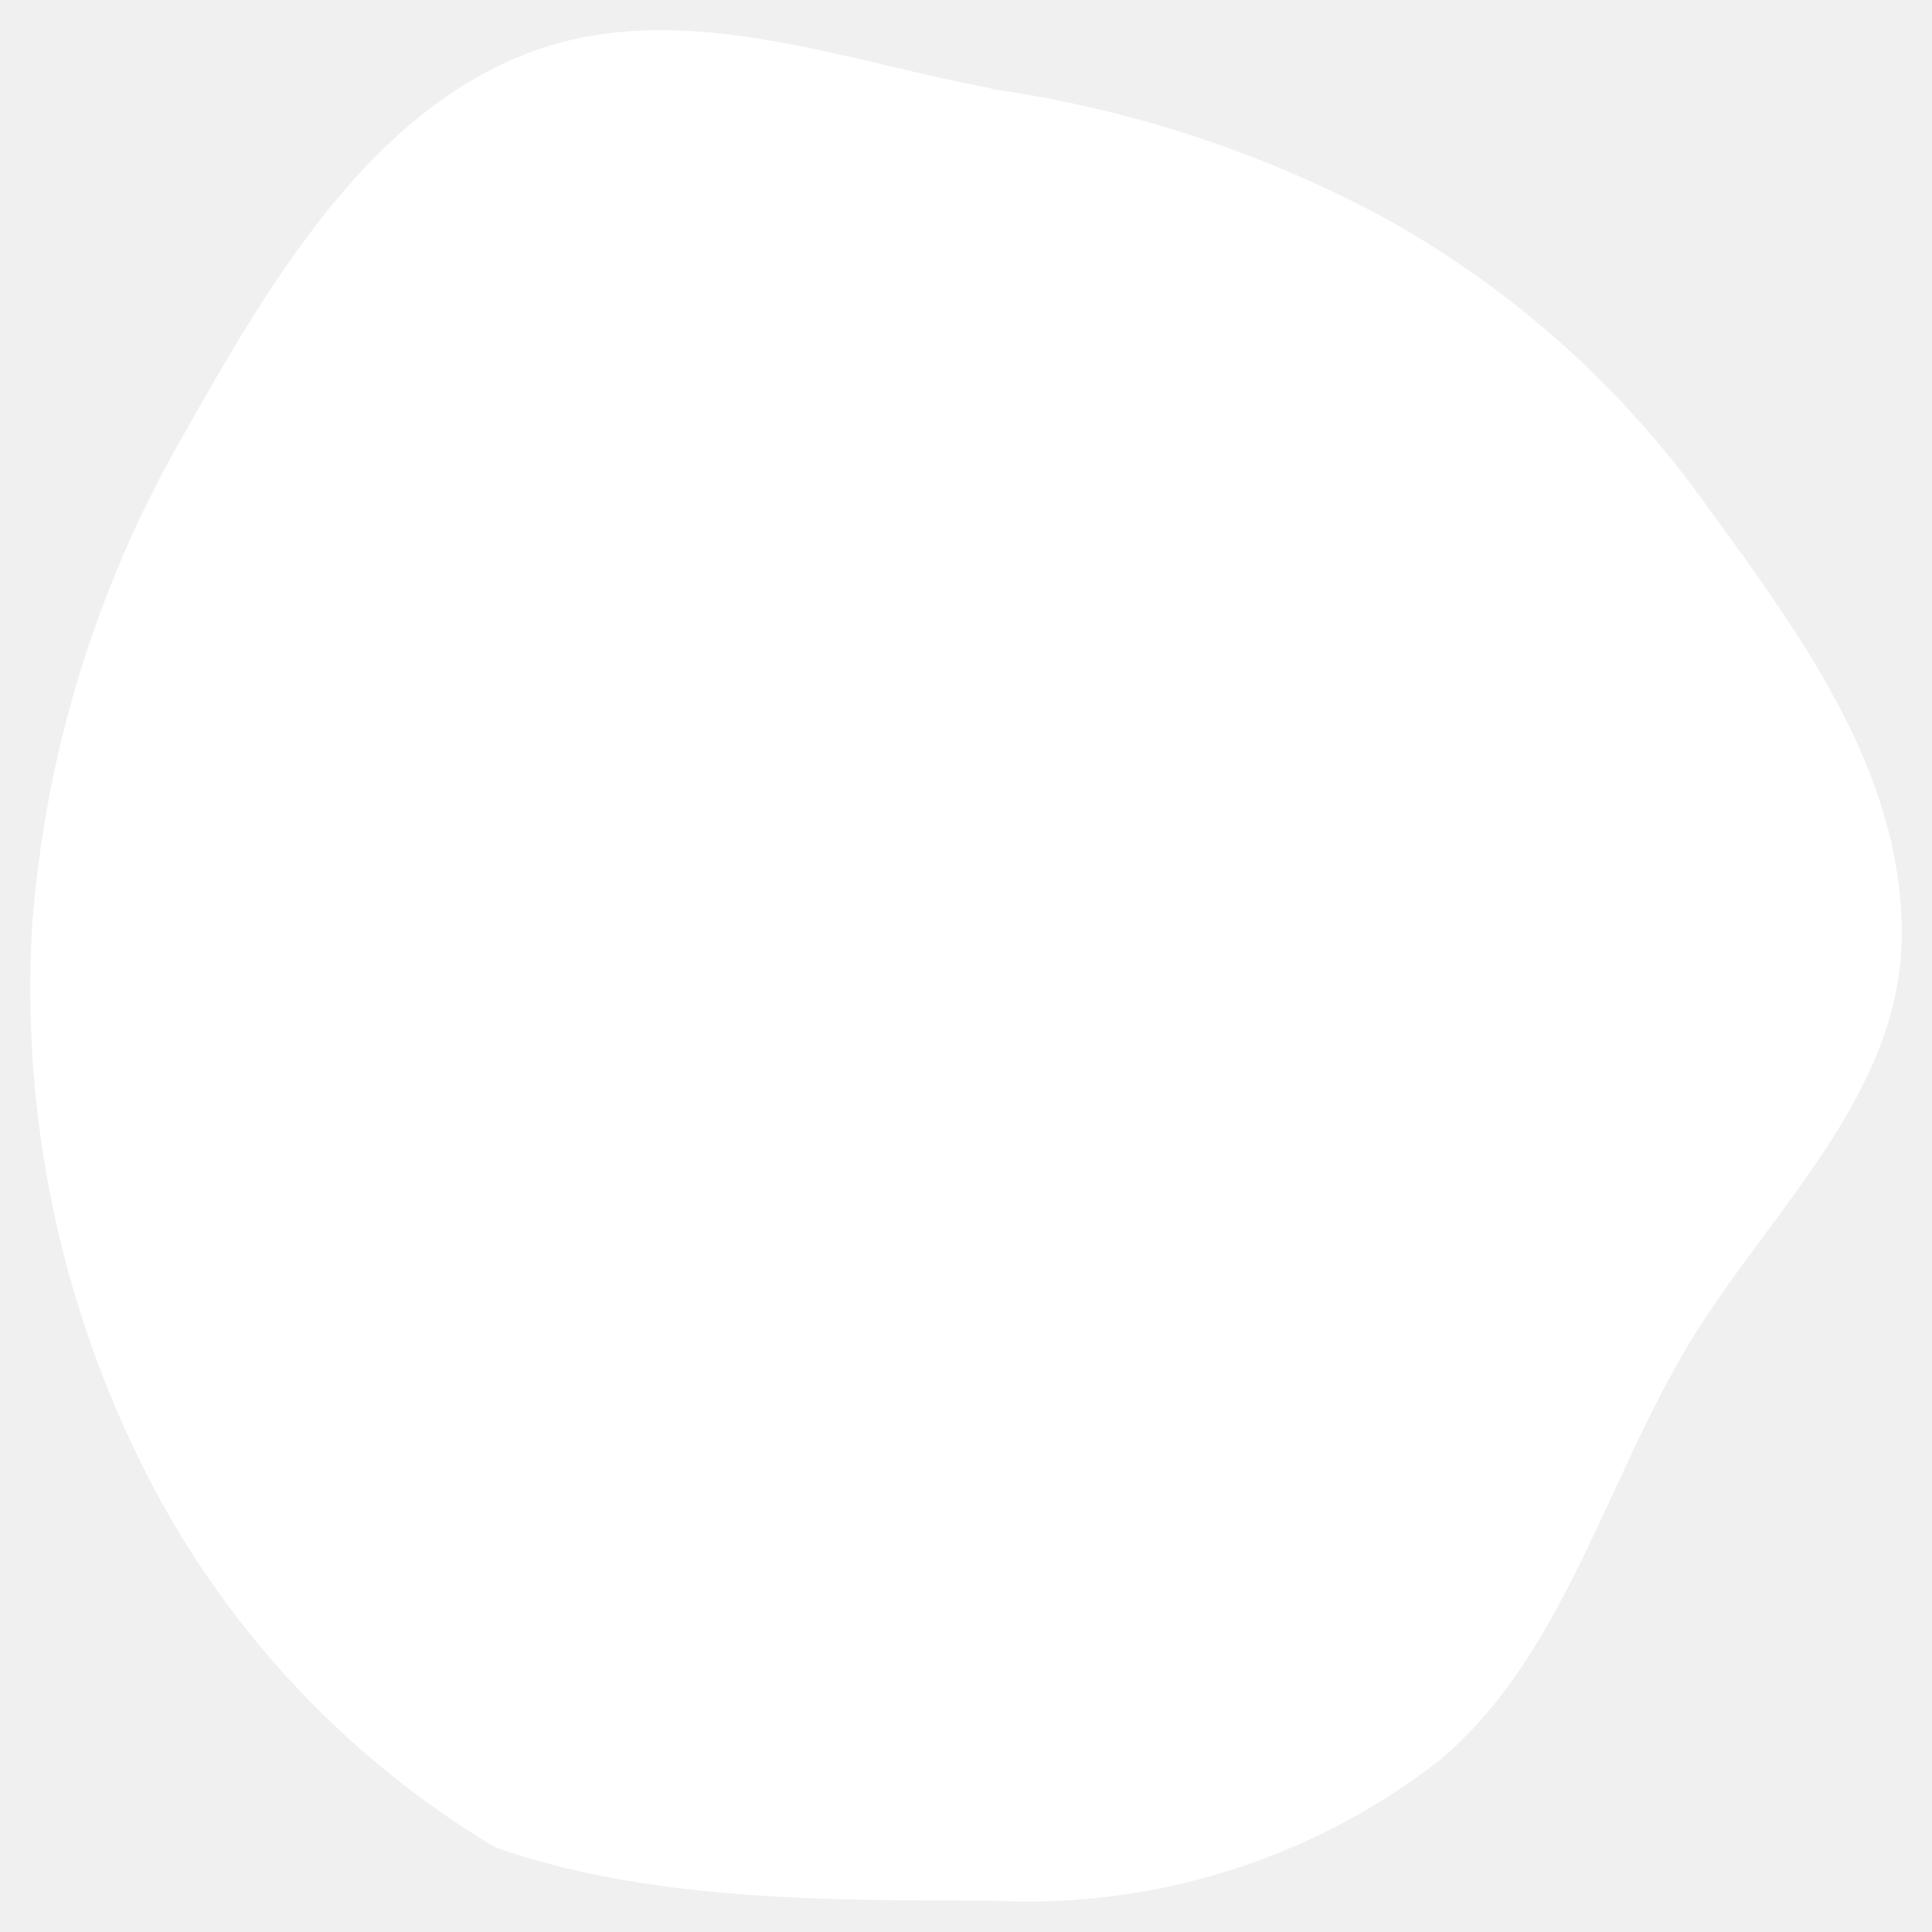
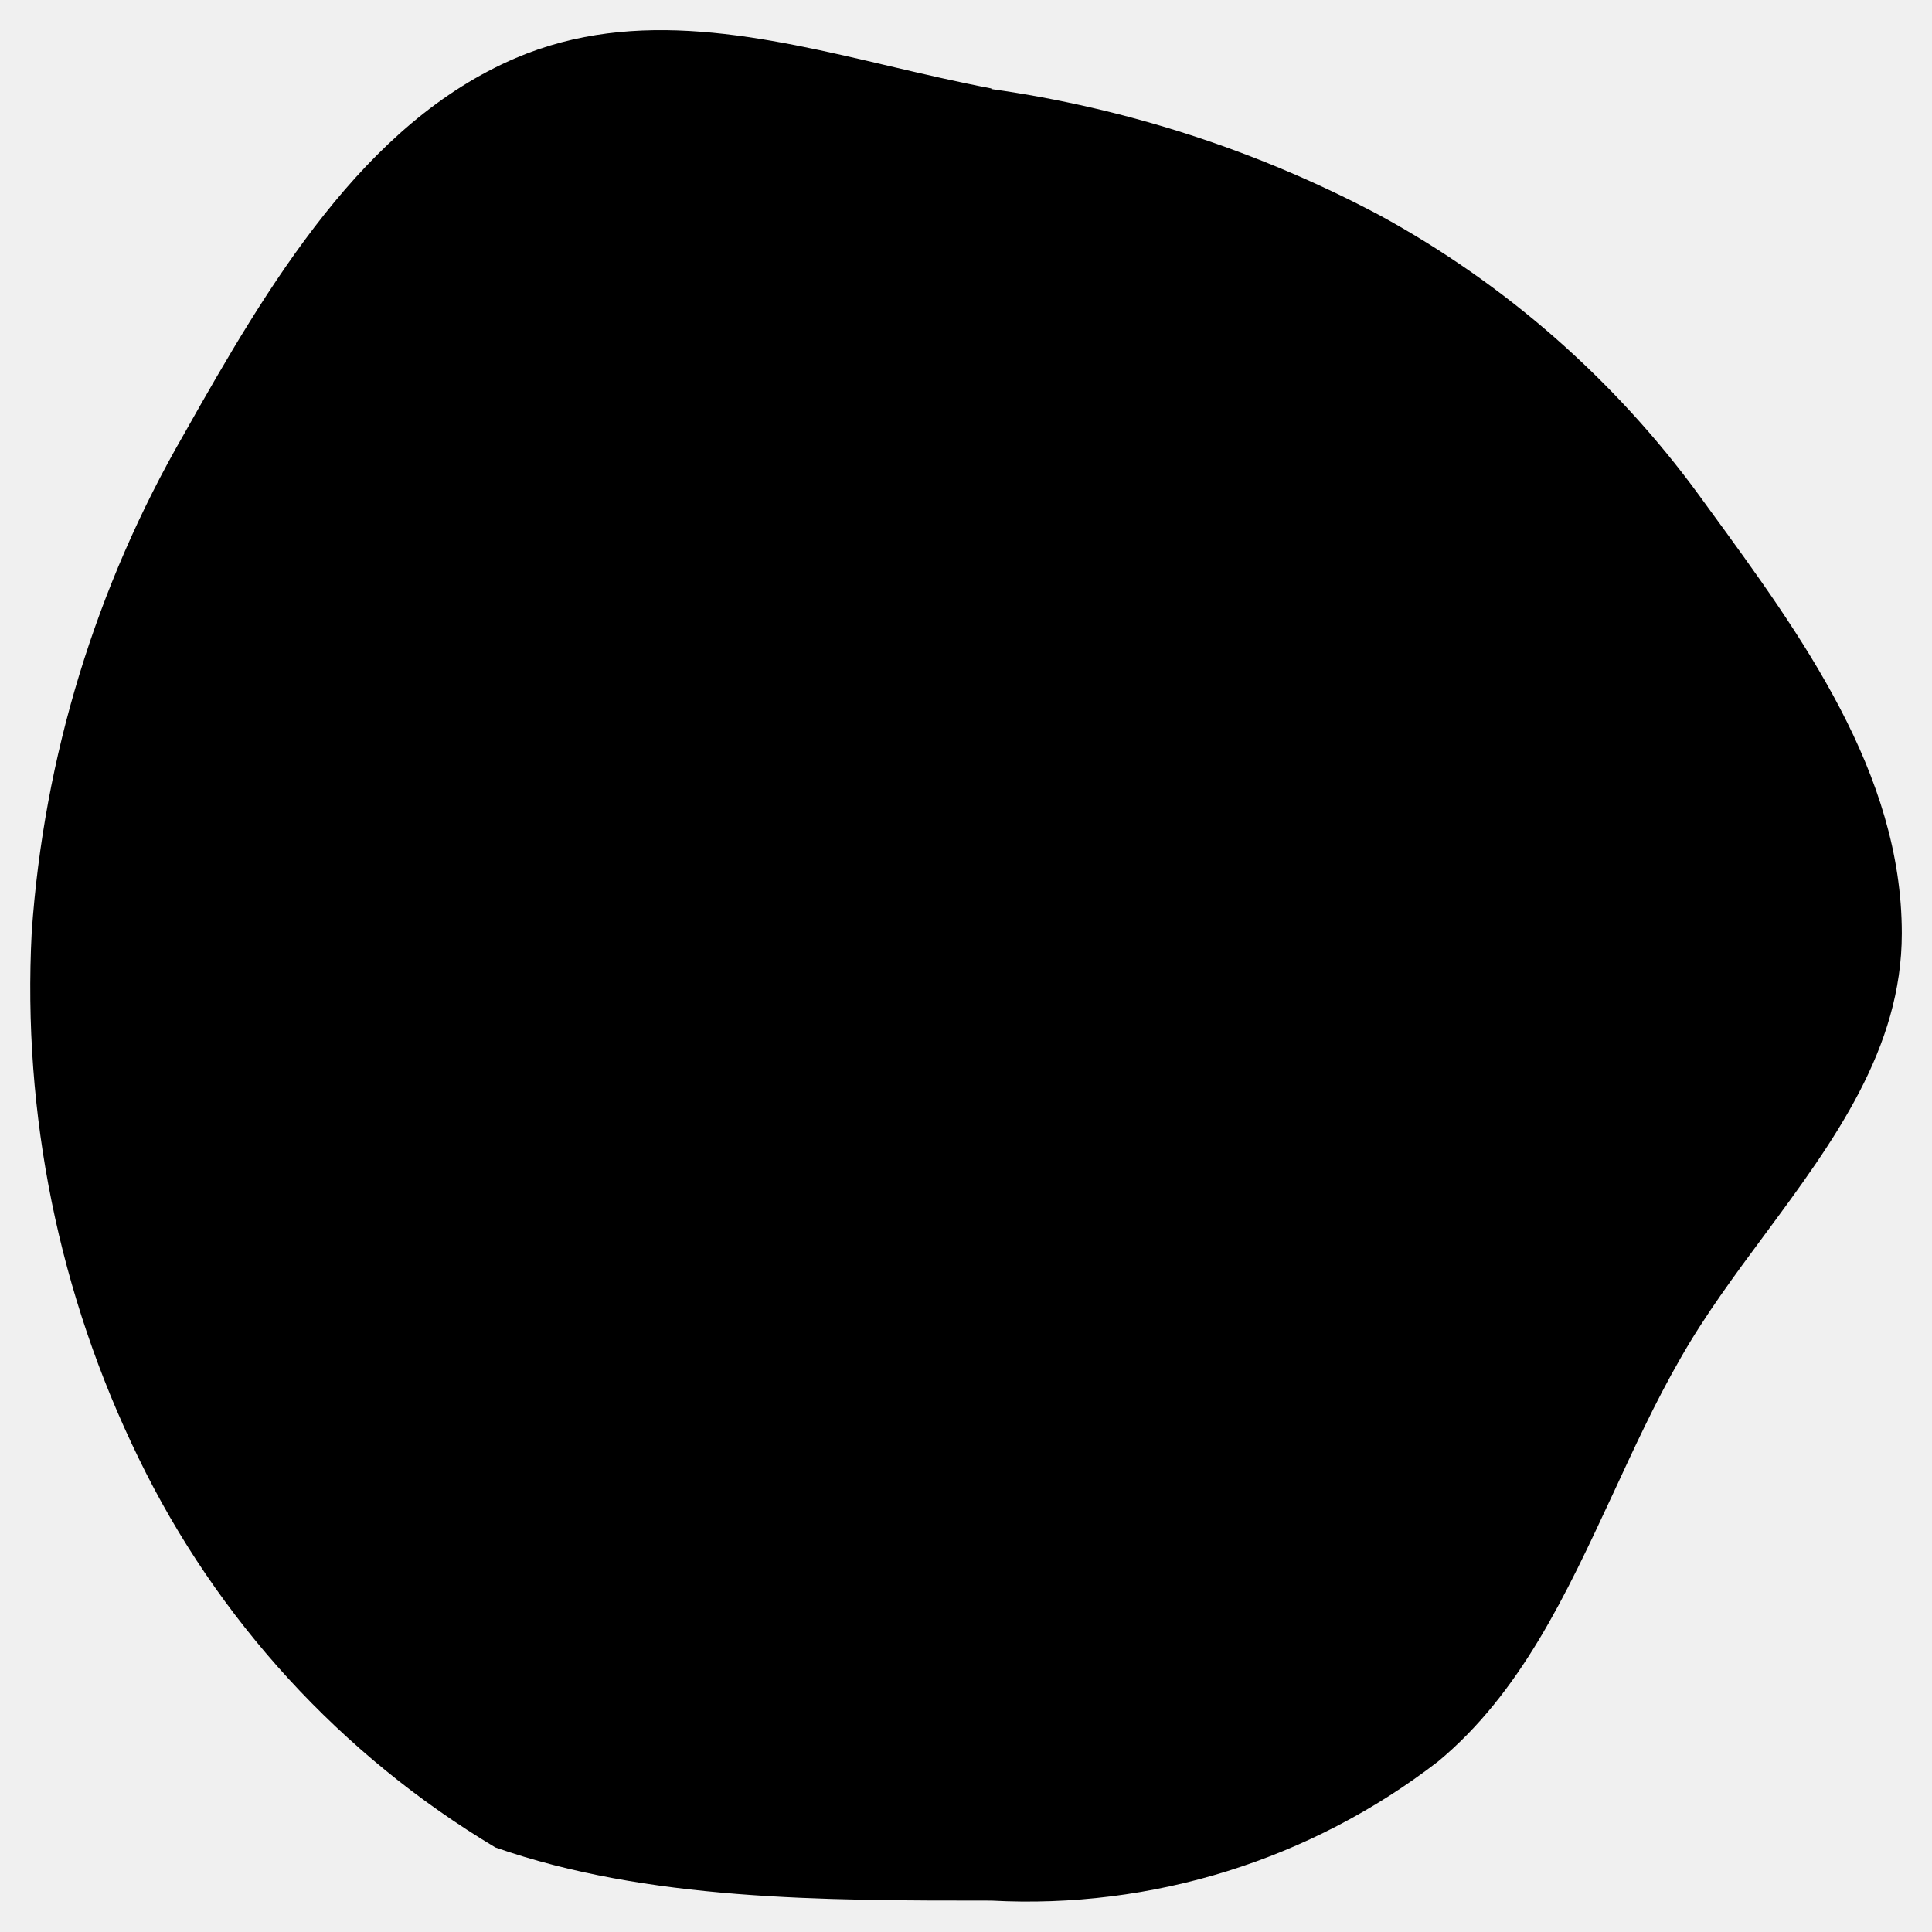
- <svg xmlns="http://www.w3.org/2000/svg" fill="none" viewBox="0 0 64 64">
-   <path fill="#fff" fill-rule="evenodd" d="M45.7 7.13a39.03 39.03 0 00-12.86-4.18v-.02c-1.1-.21-2.22-.47-3.33-.73-4.2-.99-8.44-1.98-12.42-.28-5.04 2.15-8.21 7.51-11 12.47a38.22 38.22 0 00-5.04 16.5c-.31 6.01.9 12 3.54 17.41a30.61 30.61 0 0011.82 12.9c5.04 1.76 10.83 1.76 16.43 1.76a22.25 22.25 0 0014.8-4.61c2.73-2.27 4.23-5.51 5.78-8.84.7-1.51 1.4-3.04 2.24-4.5.81-1.43 1.82-2.79 2.82-4.14C60.75 37.8 63 34.74 63 30.92c0-5.31-3.31-9.85-6.4-14.08l-.32-.44c-2.8-3.83-6.42-7-10.58-9.27z" />
+ <svg xmlns="http://www.w3.org/2000/svg" viewBox="0 0 64 64">
+   <path d="M45.7 7.13a39.03 39.03 0 00-12.86-4.18v-.02c-1.1-.21-2.22-.47-3.33-.73-4.2-.99-8.44-1.98-12.42-.28-5.04 2.15-8.21 7.51-11 12.47a38.22 38.22 0 00-5.04 16.5c-.31 6.01.9 12 3.54 17.41a30.61 30.61 0 0011.82 12.9c5.04 1.76 10.83 1.76 16.43 1.76a22.25 22.25 0 0014.8-4.61c2.73-2.27 4.23-5.51 5.78-8.84.7-1.51 1.4-3.04 2.24-4.5.81-1.43 1.82-2.79 2.82-4.14C60.75 37.8 63 34.74 63 30.92c0-5.31-3.31-9.85-6.4-14.08l-.32-.44c-2.8-3.83-6.42-7-10.58-9.27z" />
</svg>
